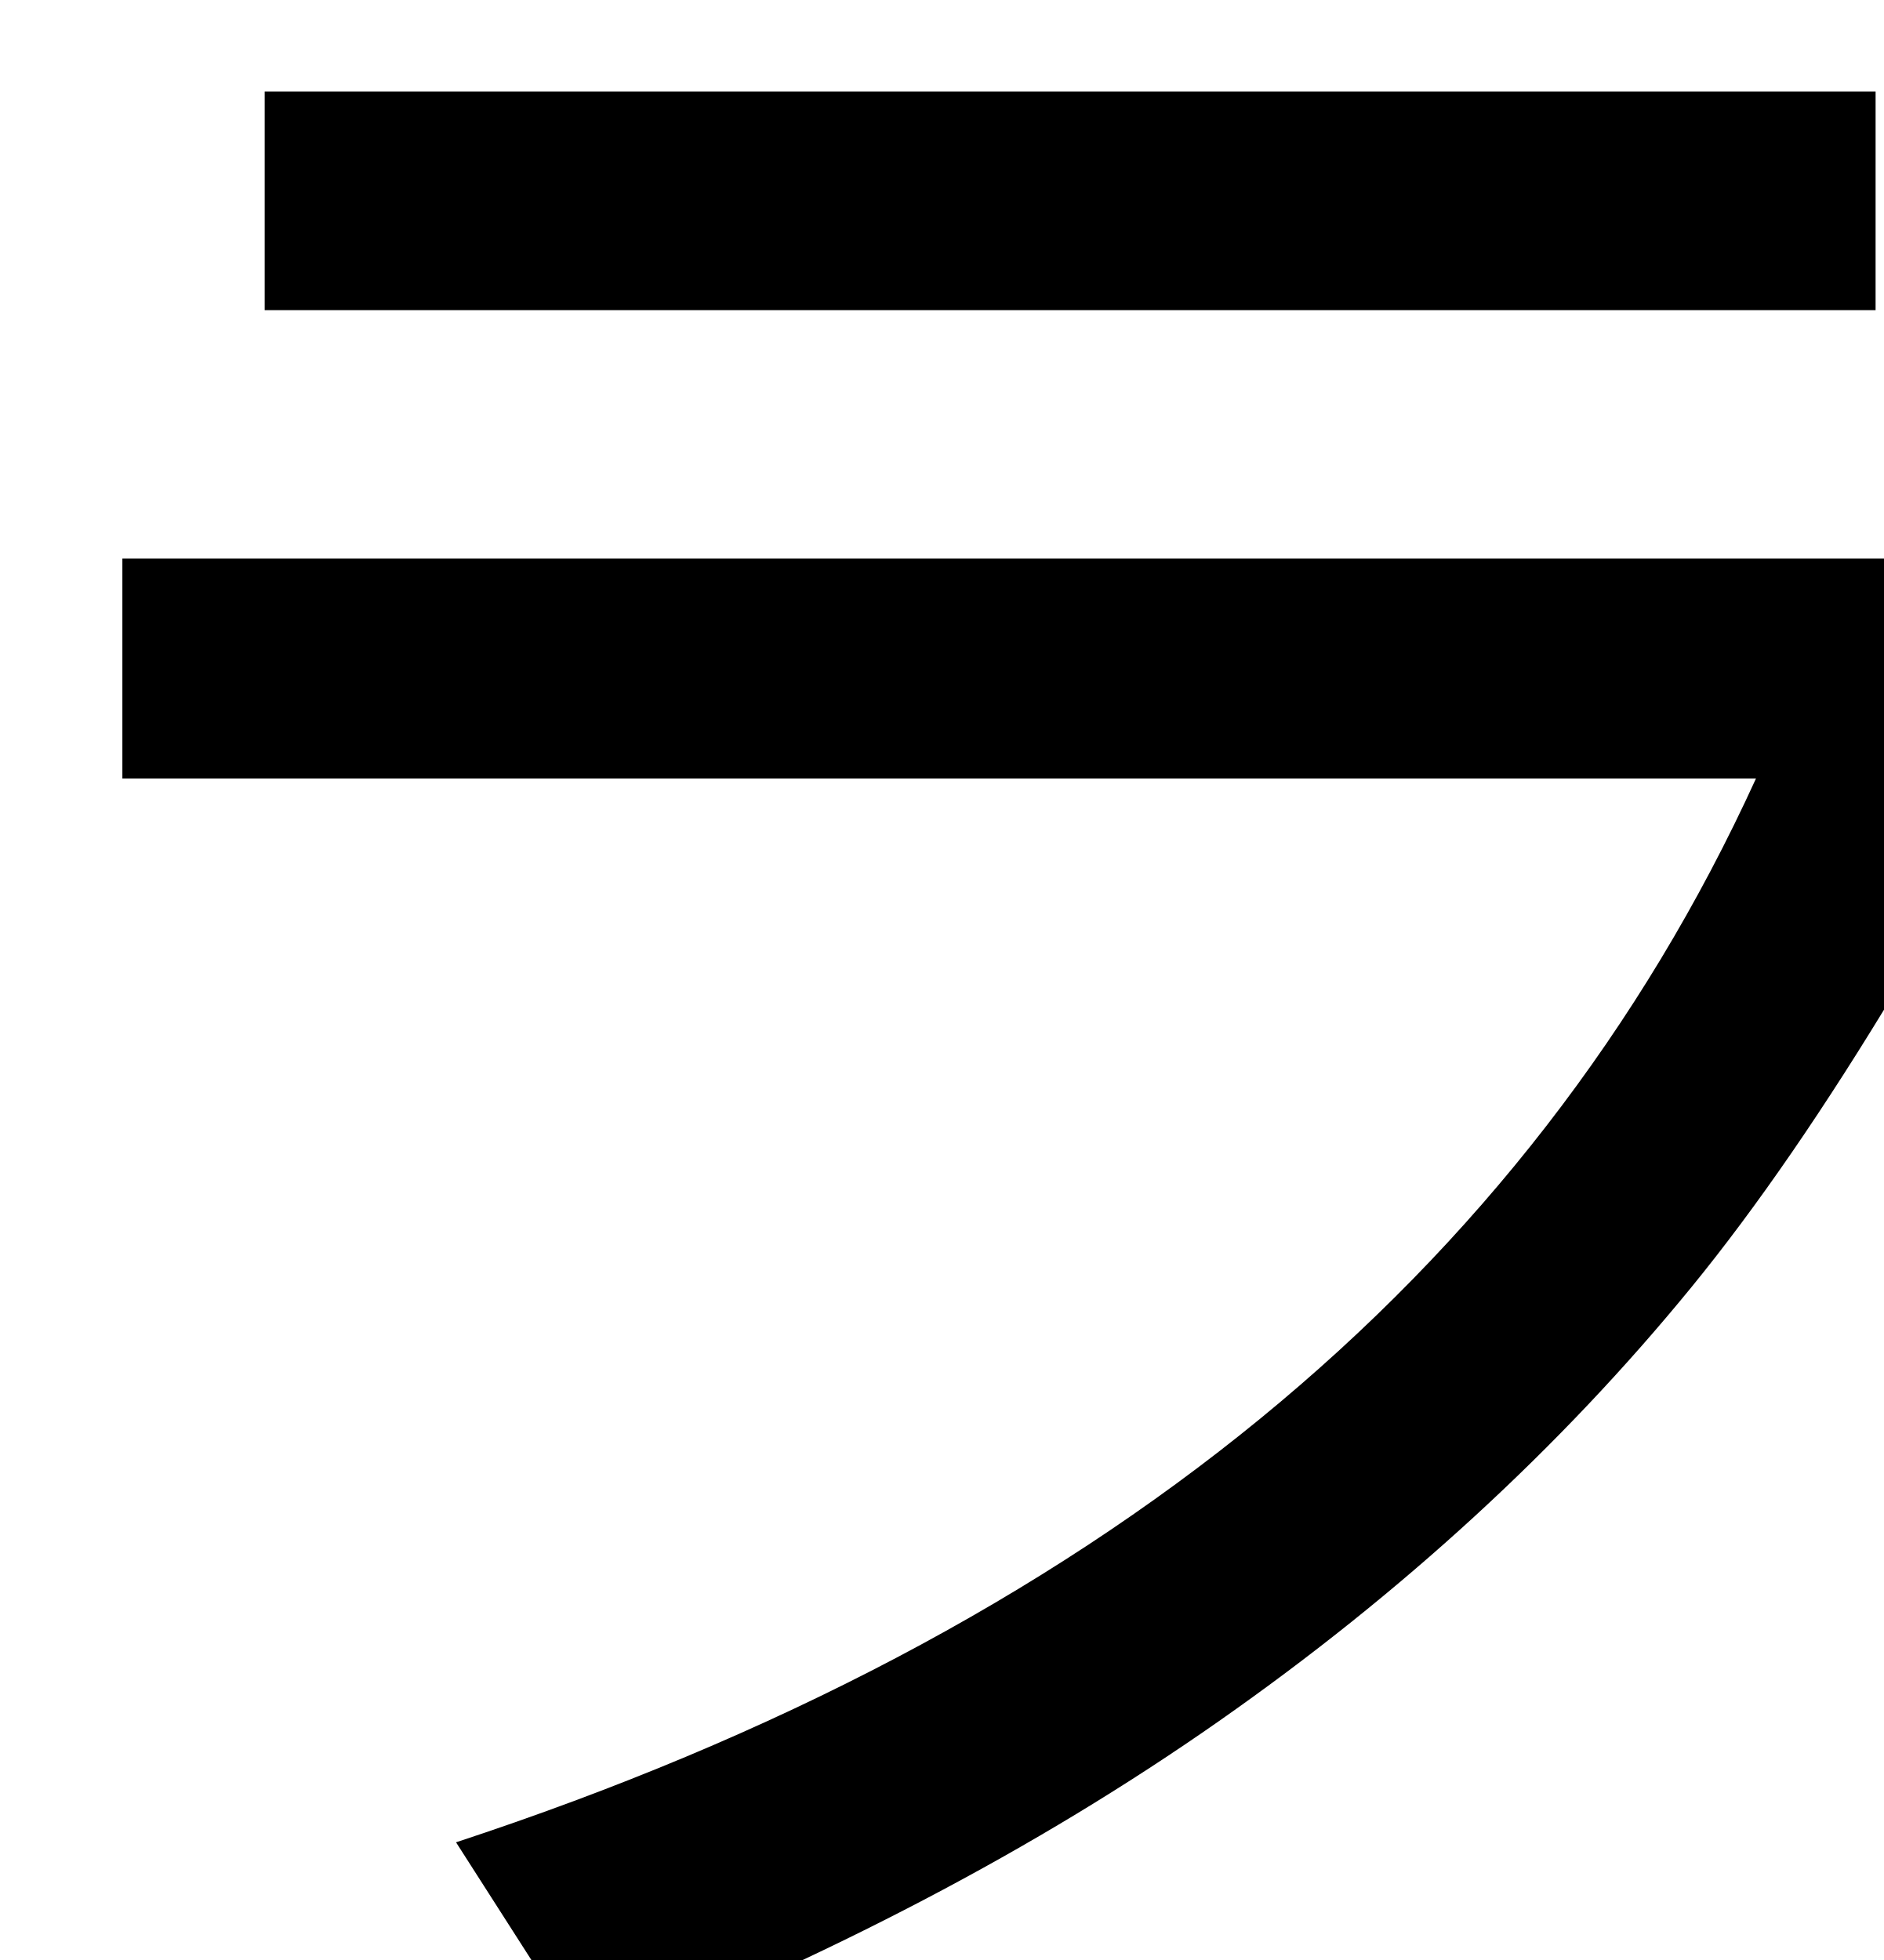
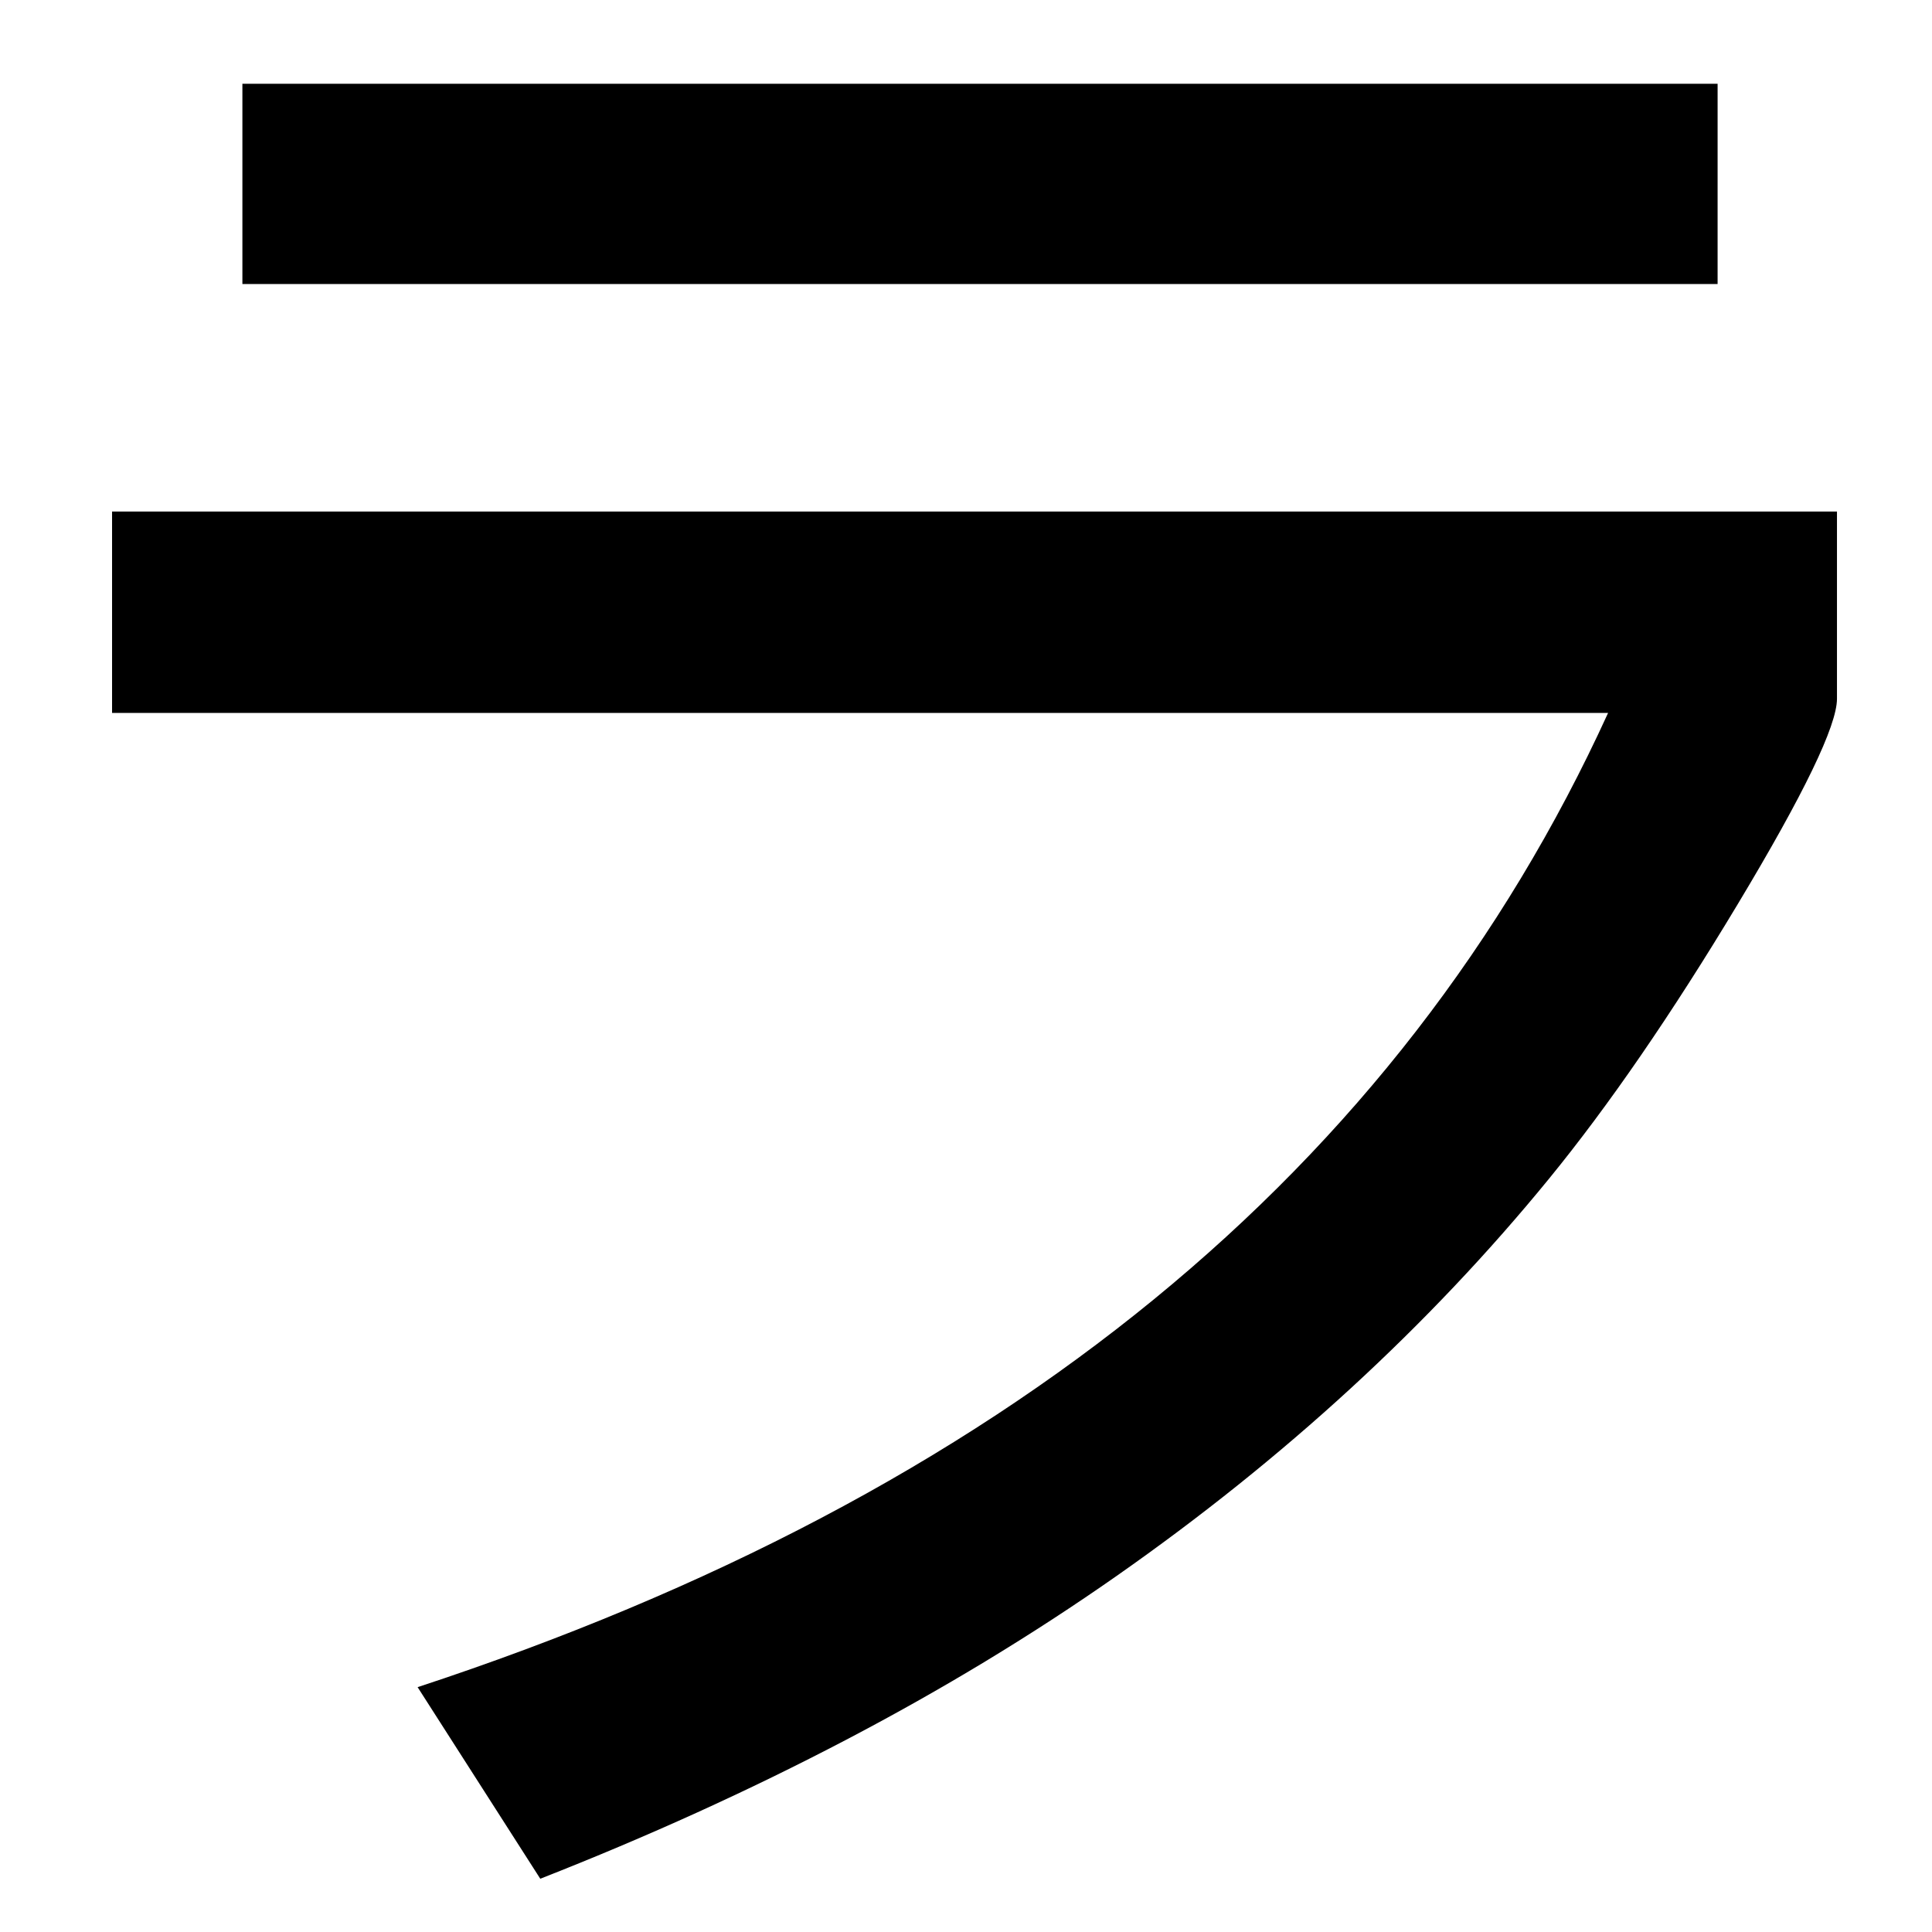
- <svg xmlns="http://www.w3.org/2000/svg" fill-opacity="1" color-rendering="auto" color-interpolation="auto" text-rendering="auto" stroke="black" stroke-linecap="square" stroke-miterlimit="10" shape-rendering="auto" stroke-opacity="1" fill="black" stroke-dasharray="none" font-weight="normal" stroke-width="1" font-family="'Dialog'" font-style="normal" stroke-linejoin="miter" font-size="12" stroke-dashoffset="0" image-rendering="auto" version="1.1" id="svg9">
+ <svg xmlns="http://www.w3.org/2000/svg" fill-opacity="1" color-rendering="auto" color-interpolation="auto" text-rendering="auto" stroke="black" stroke-linecap="square" stroke-miterlimit="10" shape-rendering="auto" stroke-opacity="1" fill="black" stroke-dasharray="none" font-weight="normal" stroke-width="1" font-family="'Dialog'" font-style="normal" stroke-linejoin="miter" font-size="12" stroke-dashoffset="0" image-rendering="auto" version="1.1" id="svg9" width="100%" height="100%" viewBox="0 0 100 100" preserveAspectRatio="xMidYMid meet">
  <defs id="genericDefs" />
  <g id="g7" transform="matrix(0.4031029,0,0,0.4006525,-6.273625,-63.95041)">
    <g id="g5">
      <path d="M 236.109,196.312 H 46.688 v -25.875 h 189.422 z m 15.328,53.578 q 0,5.203 -12.727,26.508 -12.726,21.305 -24.258,35.508 -11.531,14.203 -25.453,27.07 -13.922,12.867 -30.094,24.258 -16.172,11.391 -34.734,21.164 -18.562,9.774 -39.234,17.93 l -15.75,-24.75 Q 181.828,340.312 222.047,251.719 H 29.953 v -26.016 h 221.484 z" id="path3" style="stroke:none" />
    </g>
  </g>
</svg>
